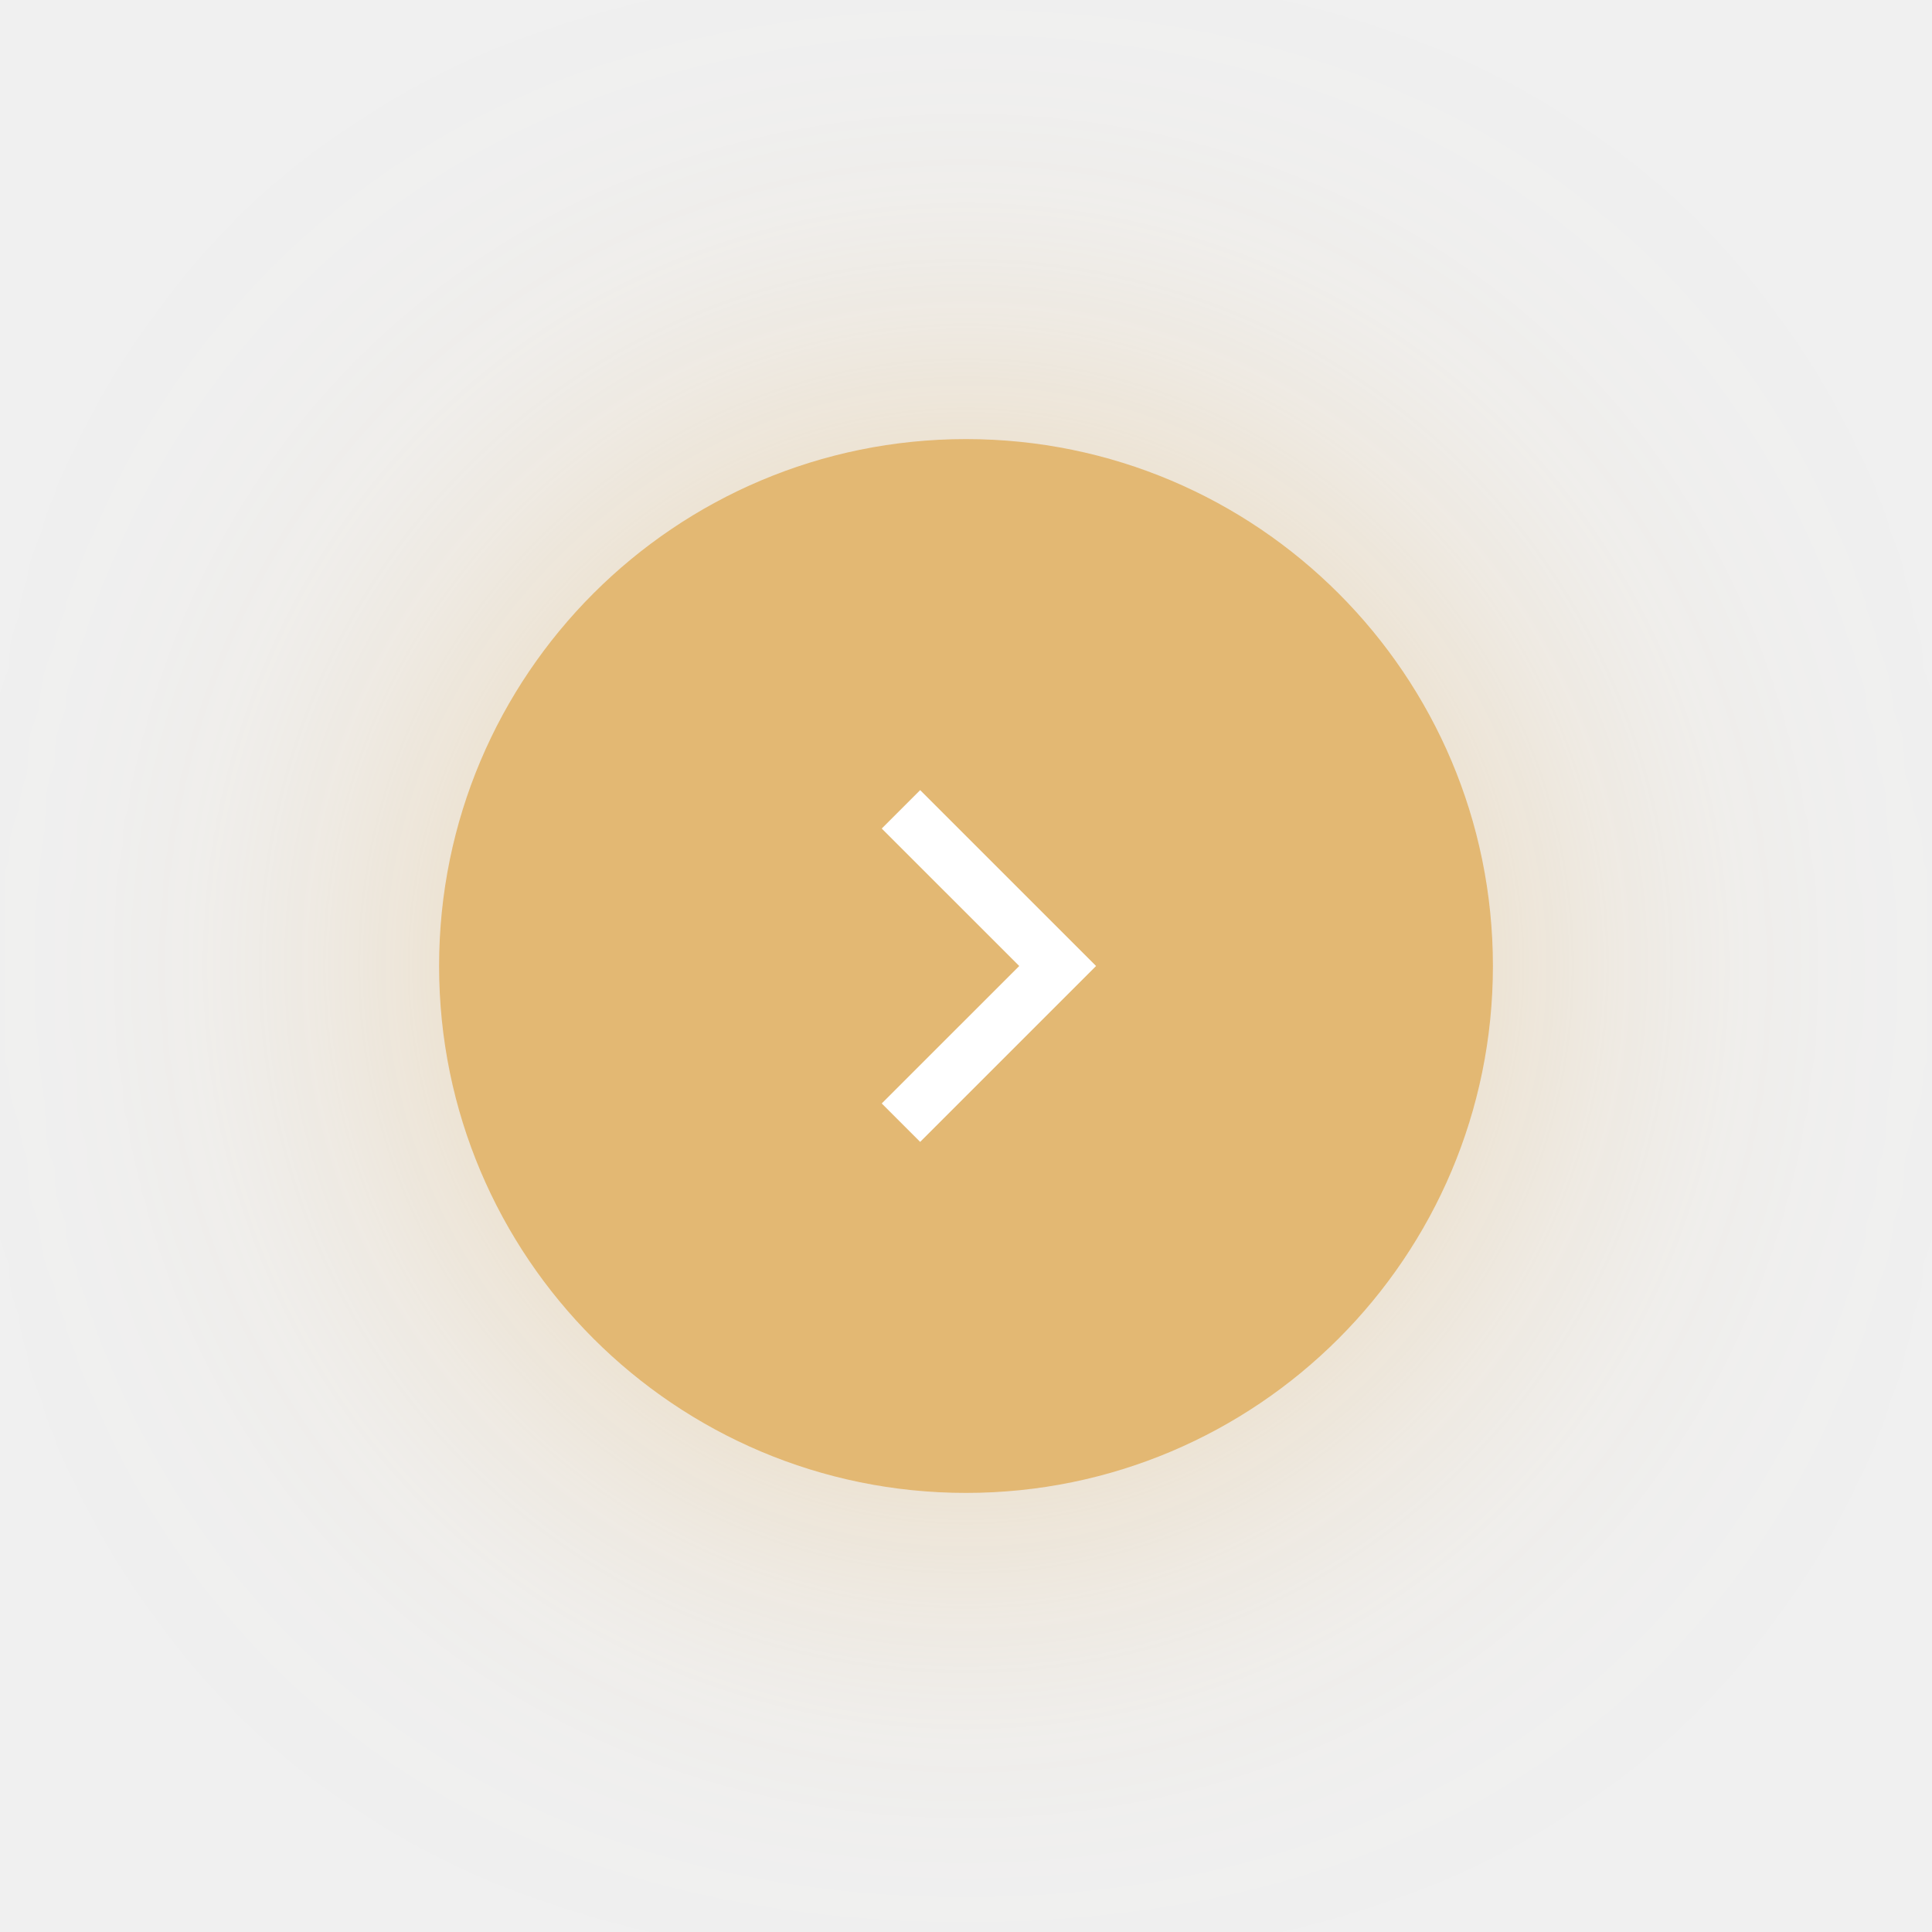
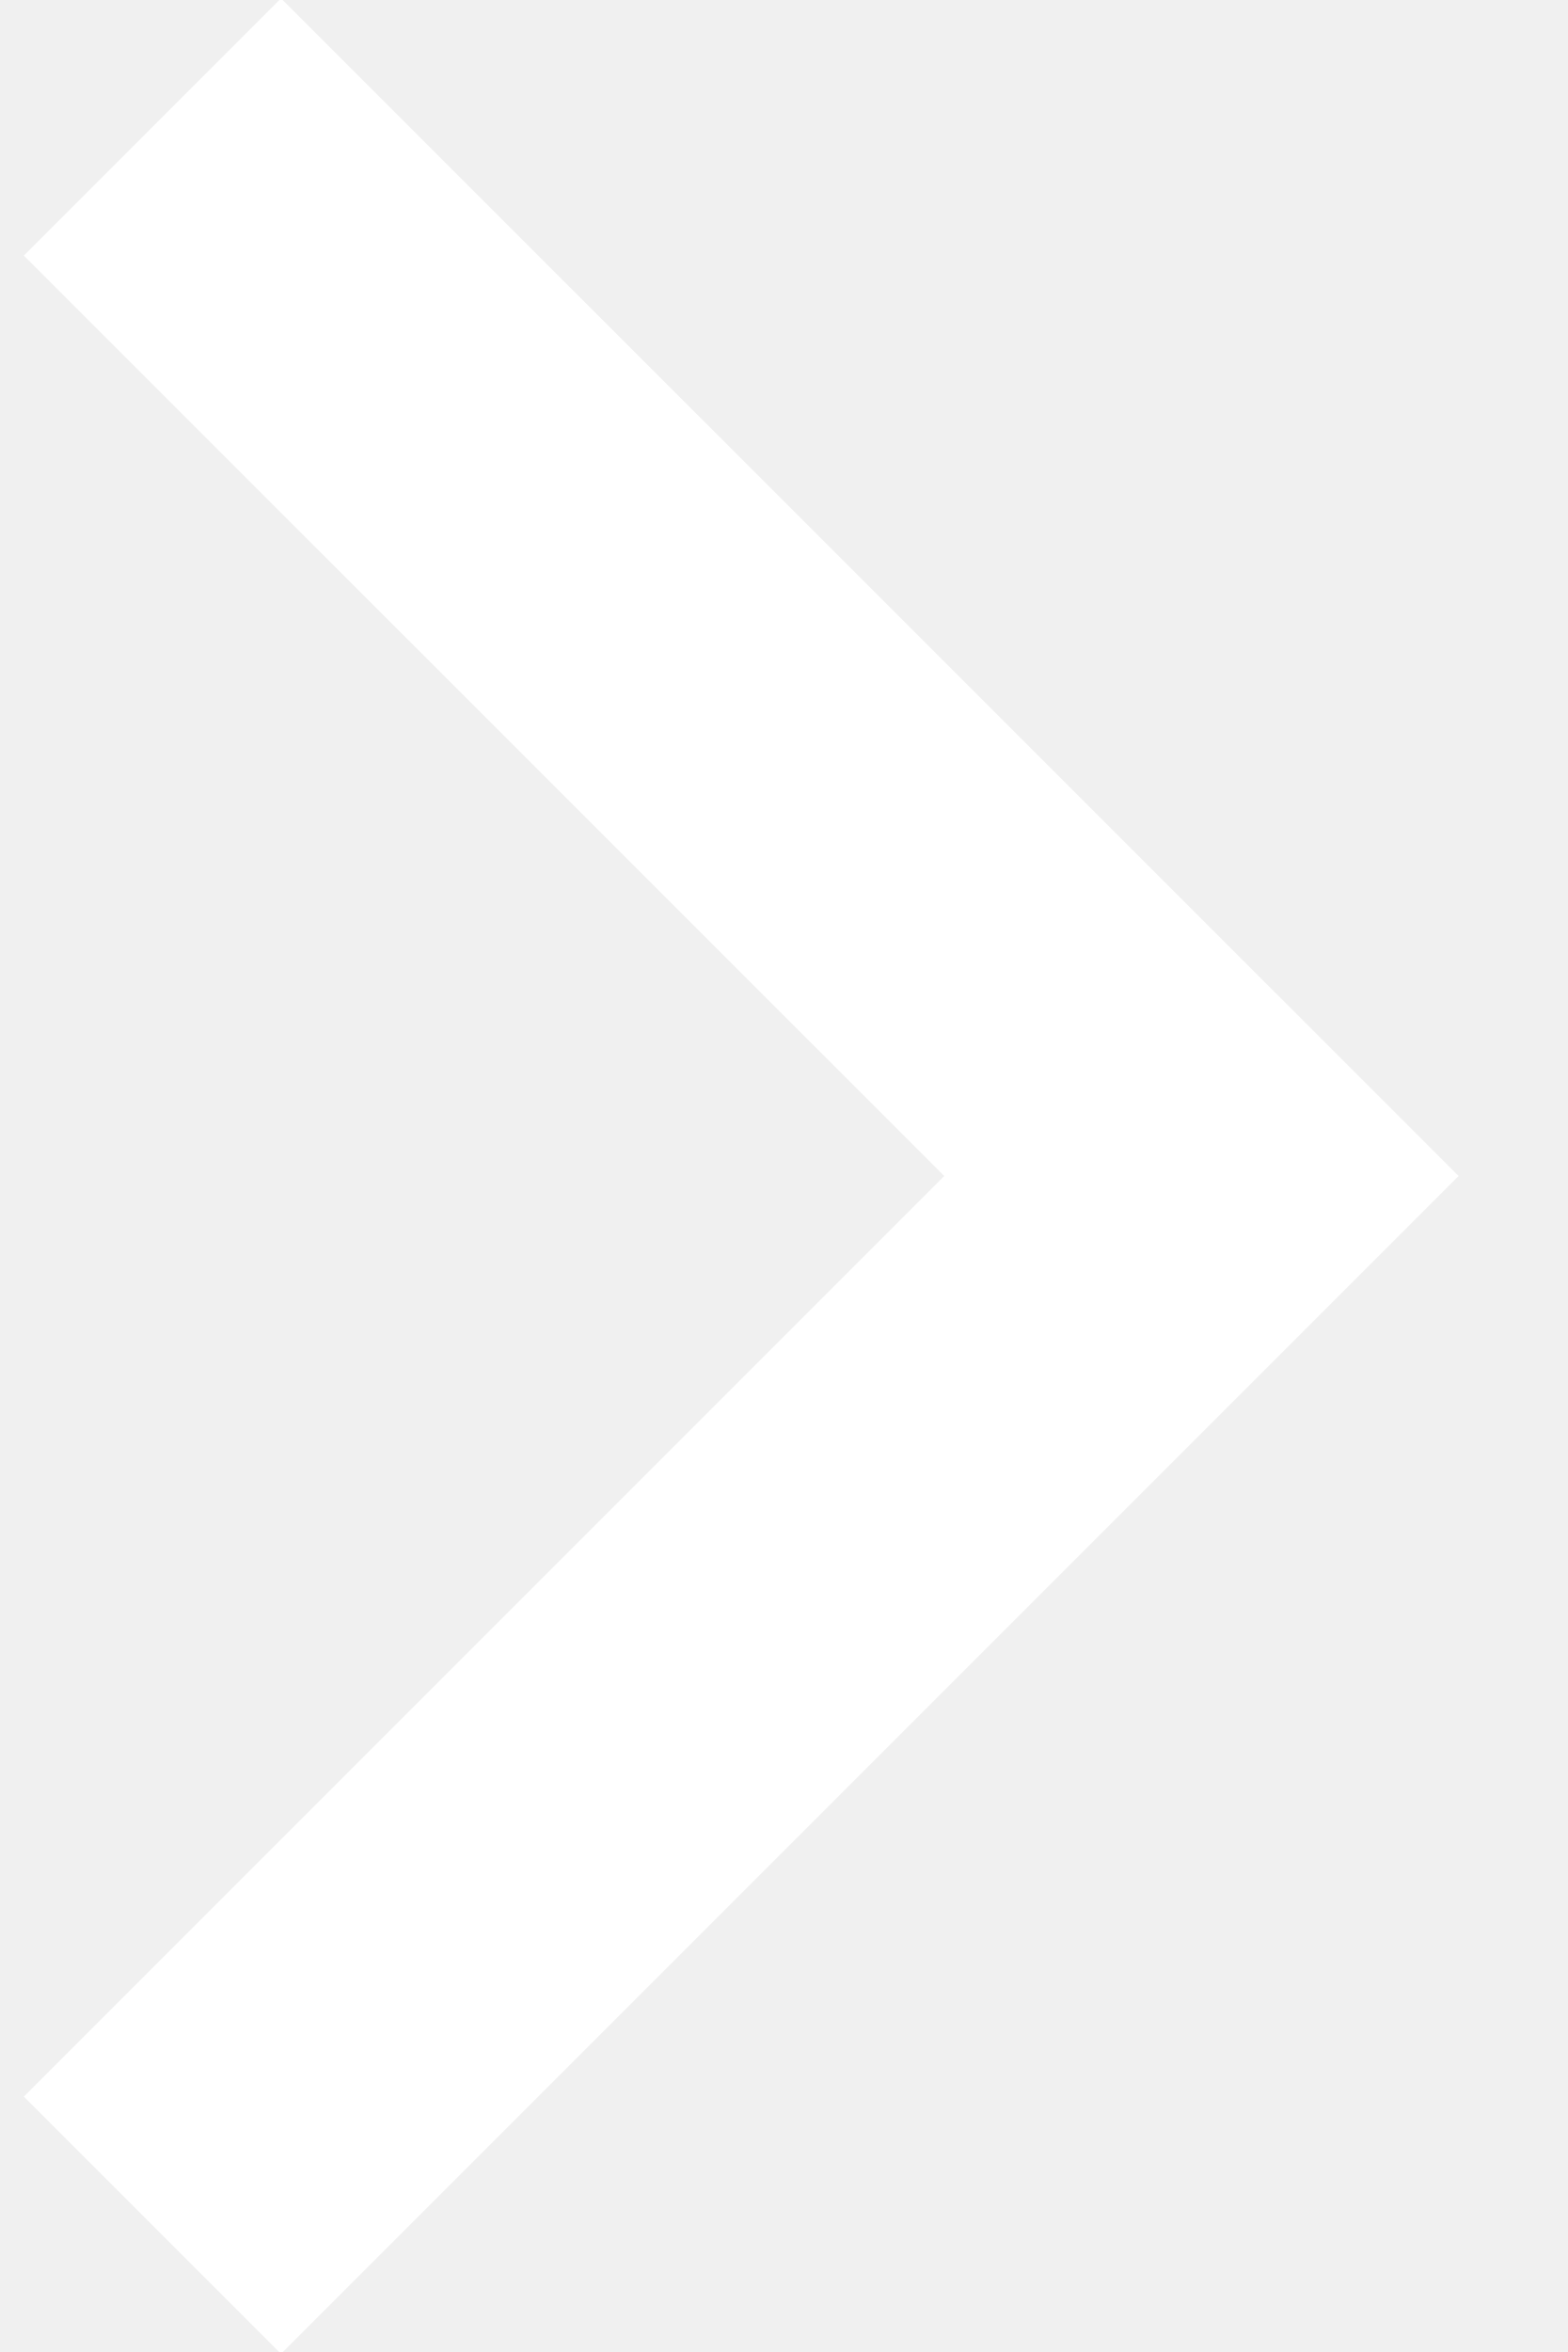
- <svg xmlns="http://www.w3.org/2000/svg" width="66" height="66" viewBox="0 0 66 66" fill="none">
-   <g filter="url(#filter0_d_5_178)">
-     <circle cx="33" cy="33" r="18" fill="#E3B873" />
-   </g>
-   <path fill-rule="evenodd" clip-rule="evenodd" d="M31.434 27.522L36.913 33L31.434 38.478L30.652 37.696L35.349 33L30.652 28.304L31.434 27.522Z" fill="white" stroke="white" stroke-width="0.75" />
-   <defs>
-     <filter id="filter0_d_5_178" x="0" y="0" width="66" height="66" filterUnits="userSpaceOnUse" color-interpolation-filters="sRGB">
-       <feFlood flood-opacity="0" result="BackgroundImageFix" />
-       <feColorMatrix in="SourceAlpha" type="matrix" values="0 0 0 0 0 0 0 0 0 0 0 0 0 0 0 0 0 0 127 0" result="hardAlpha" />
-       <feOffset />
-       <feGaussianBlur stdDeviation="7.5" />
-       <feColorMatrix type="matrix" values="0 0 0 0 0.89 0 0 0 0 0.722 0 0 0 0 0.451 0 0 0 0.5 0" />
-       <feBlend mode="normal" in2="BackgroundImageFix" result="effect1_dropShadow_5_178" />
-       <feBlend mode="normal" in="SourceGraphic" in2="effect1_dropShadow_5_178" result="shape" />
-     </filter>
-   </defs>
+ <svg xmlns="http://www.w3.org/2000/svg" width="8" height="12" viewBox="0 0 8 12" fill="none">
+   <path fill-rule="evenodd" clip-rule="evenodd" d="M1.434 0.522L6.913 6L1.434 11.479L0.652 10.697L5.349 6L0.652 1.304L1.434 0.522Z" fill="white" stroke="white" stroke-width="0.75" />
</svg>
